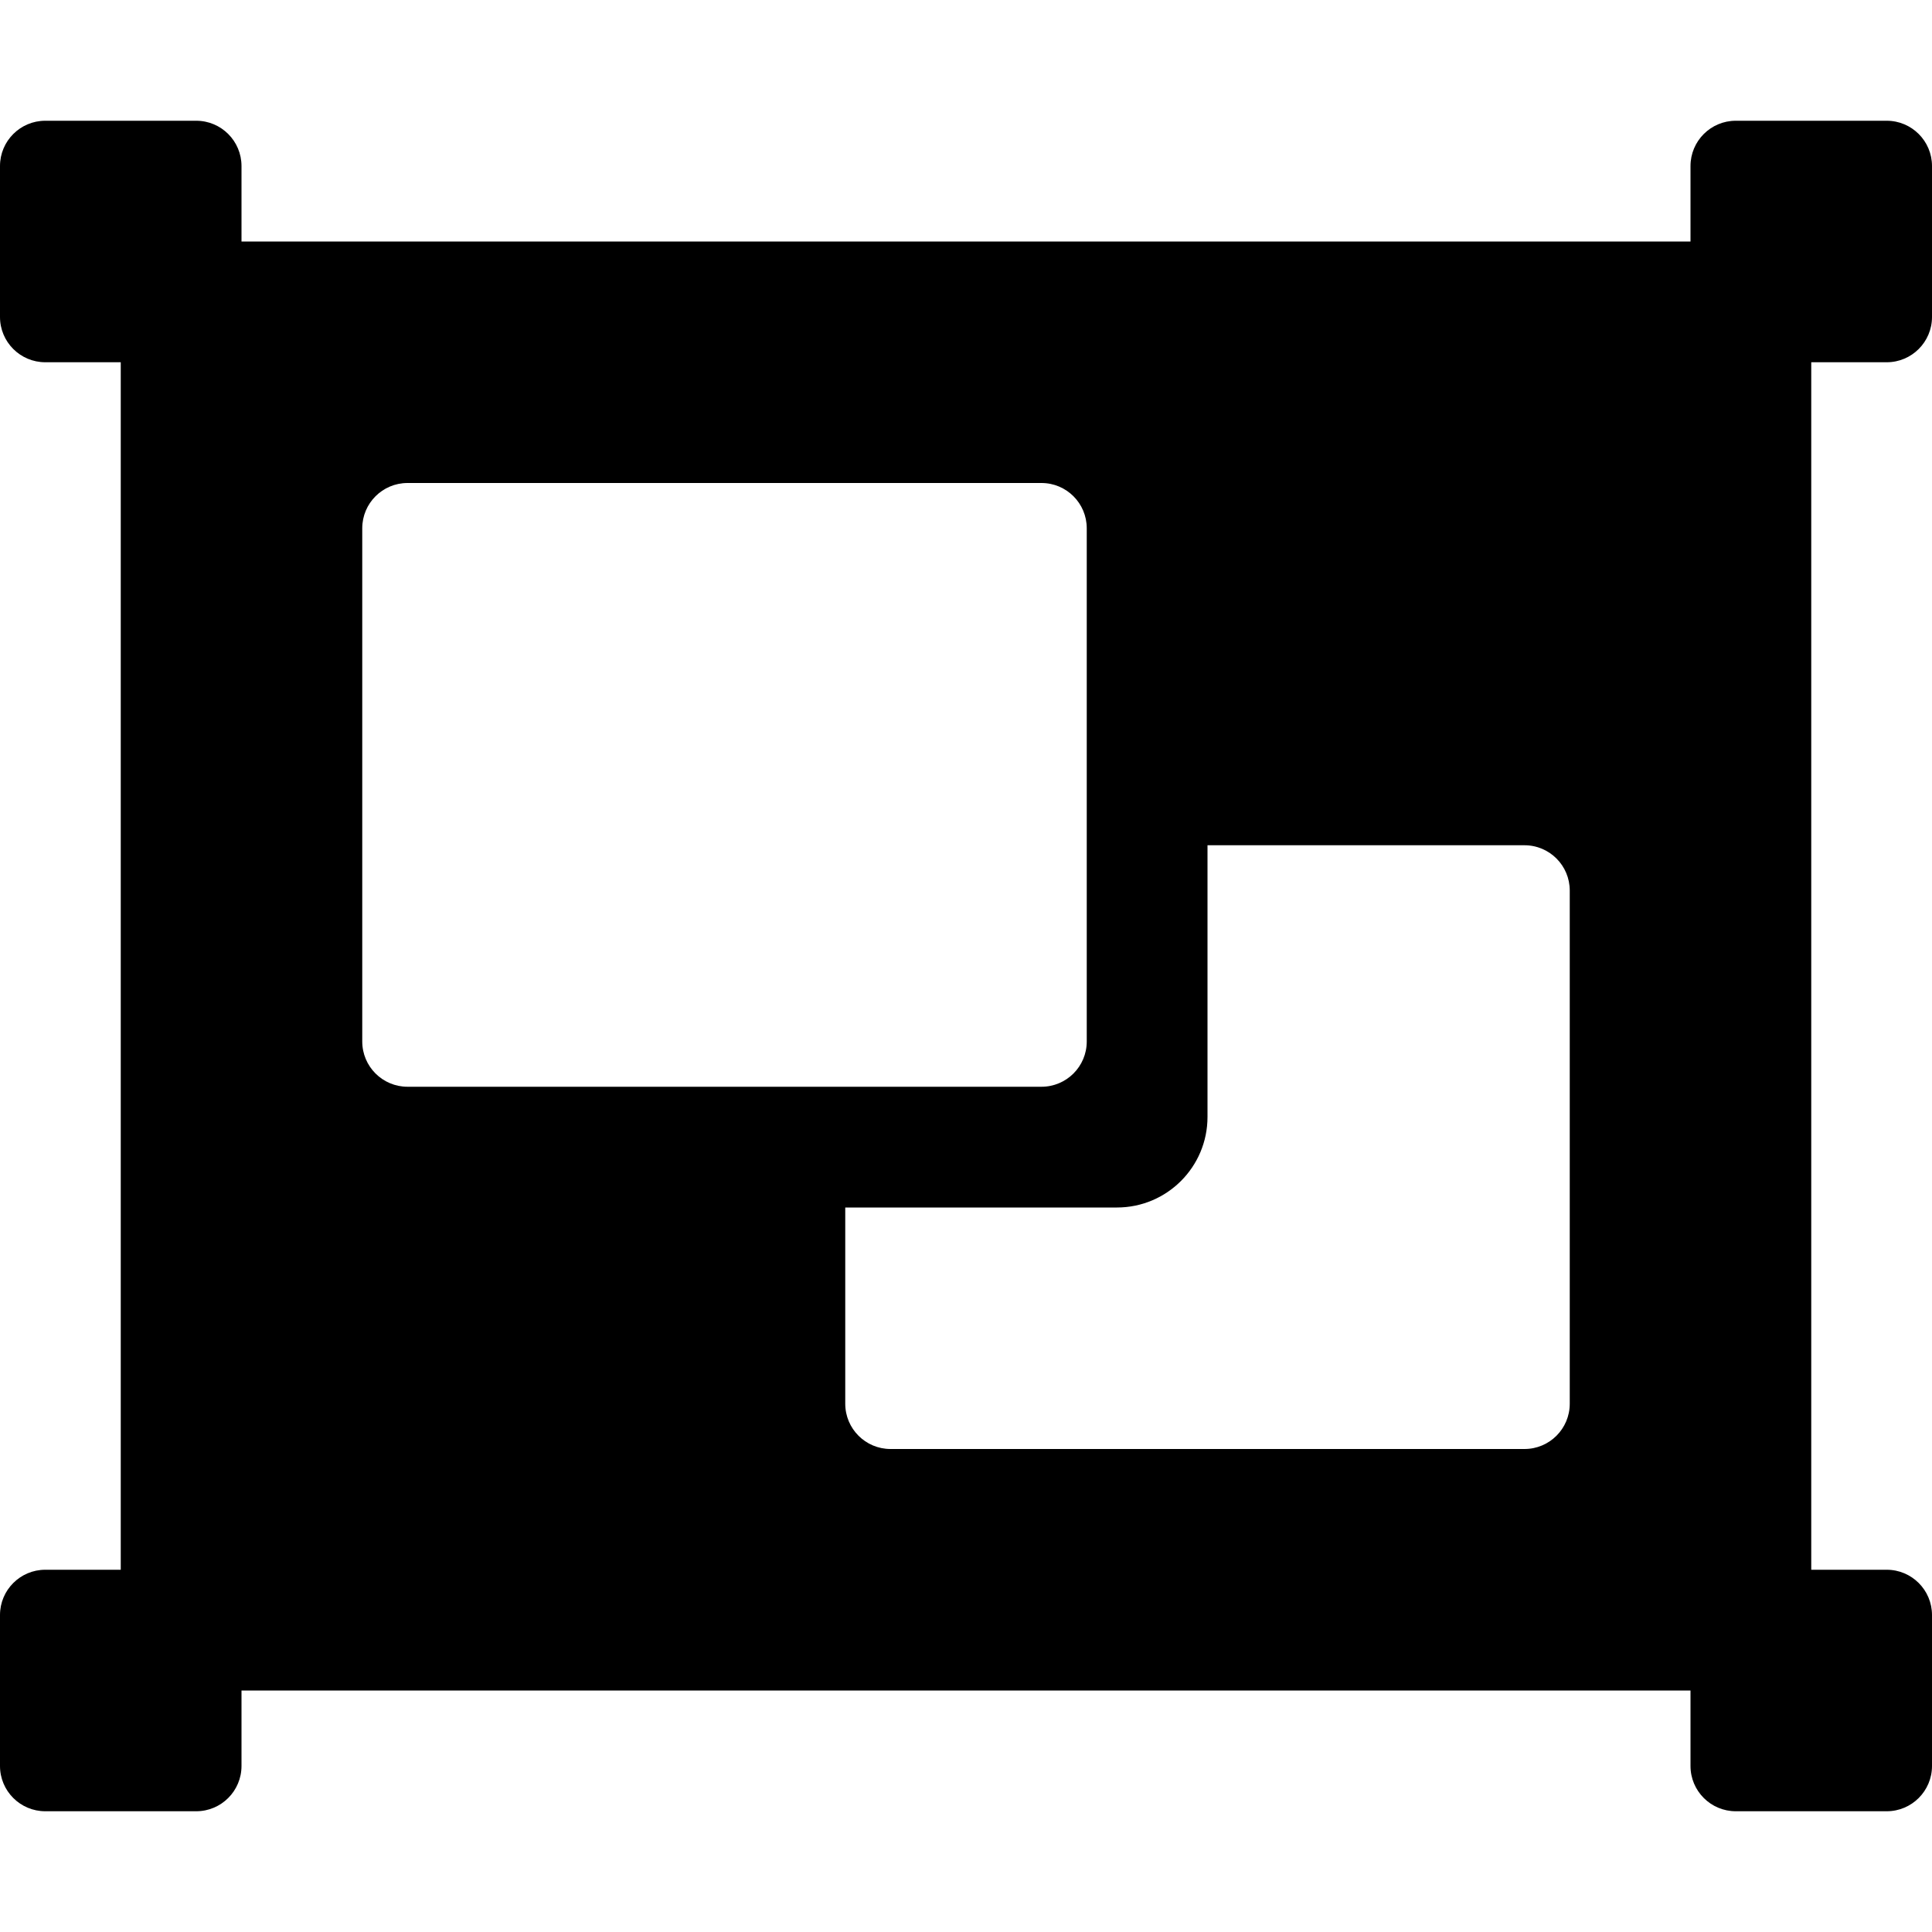
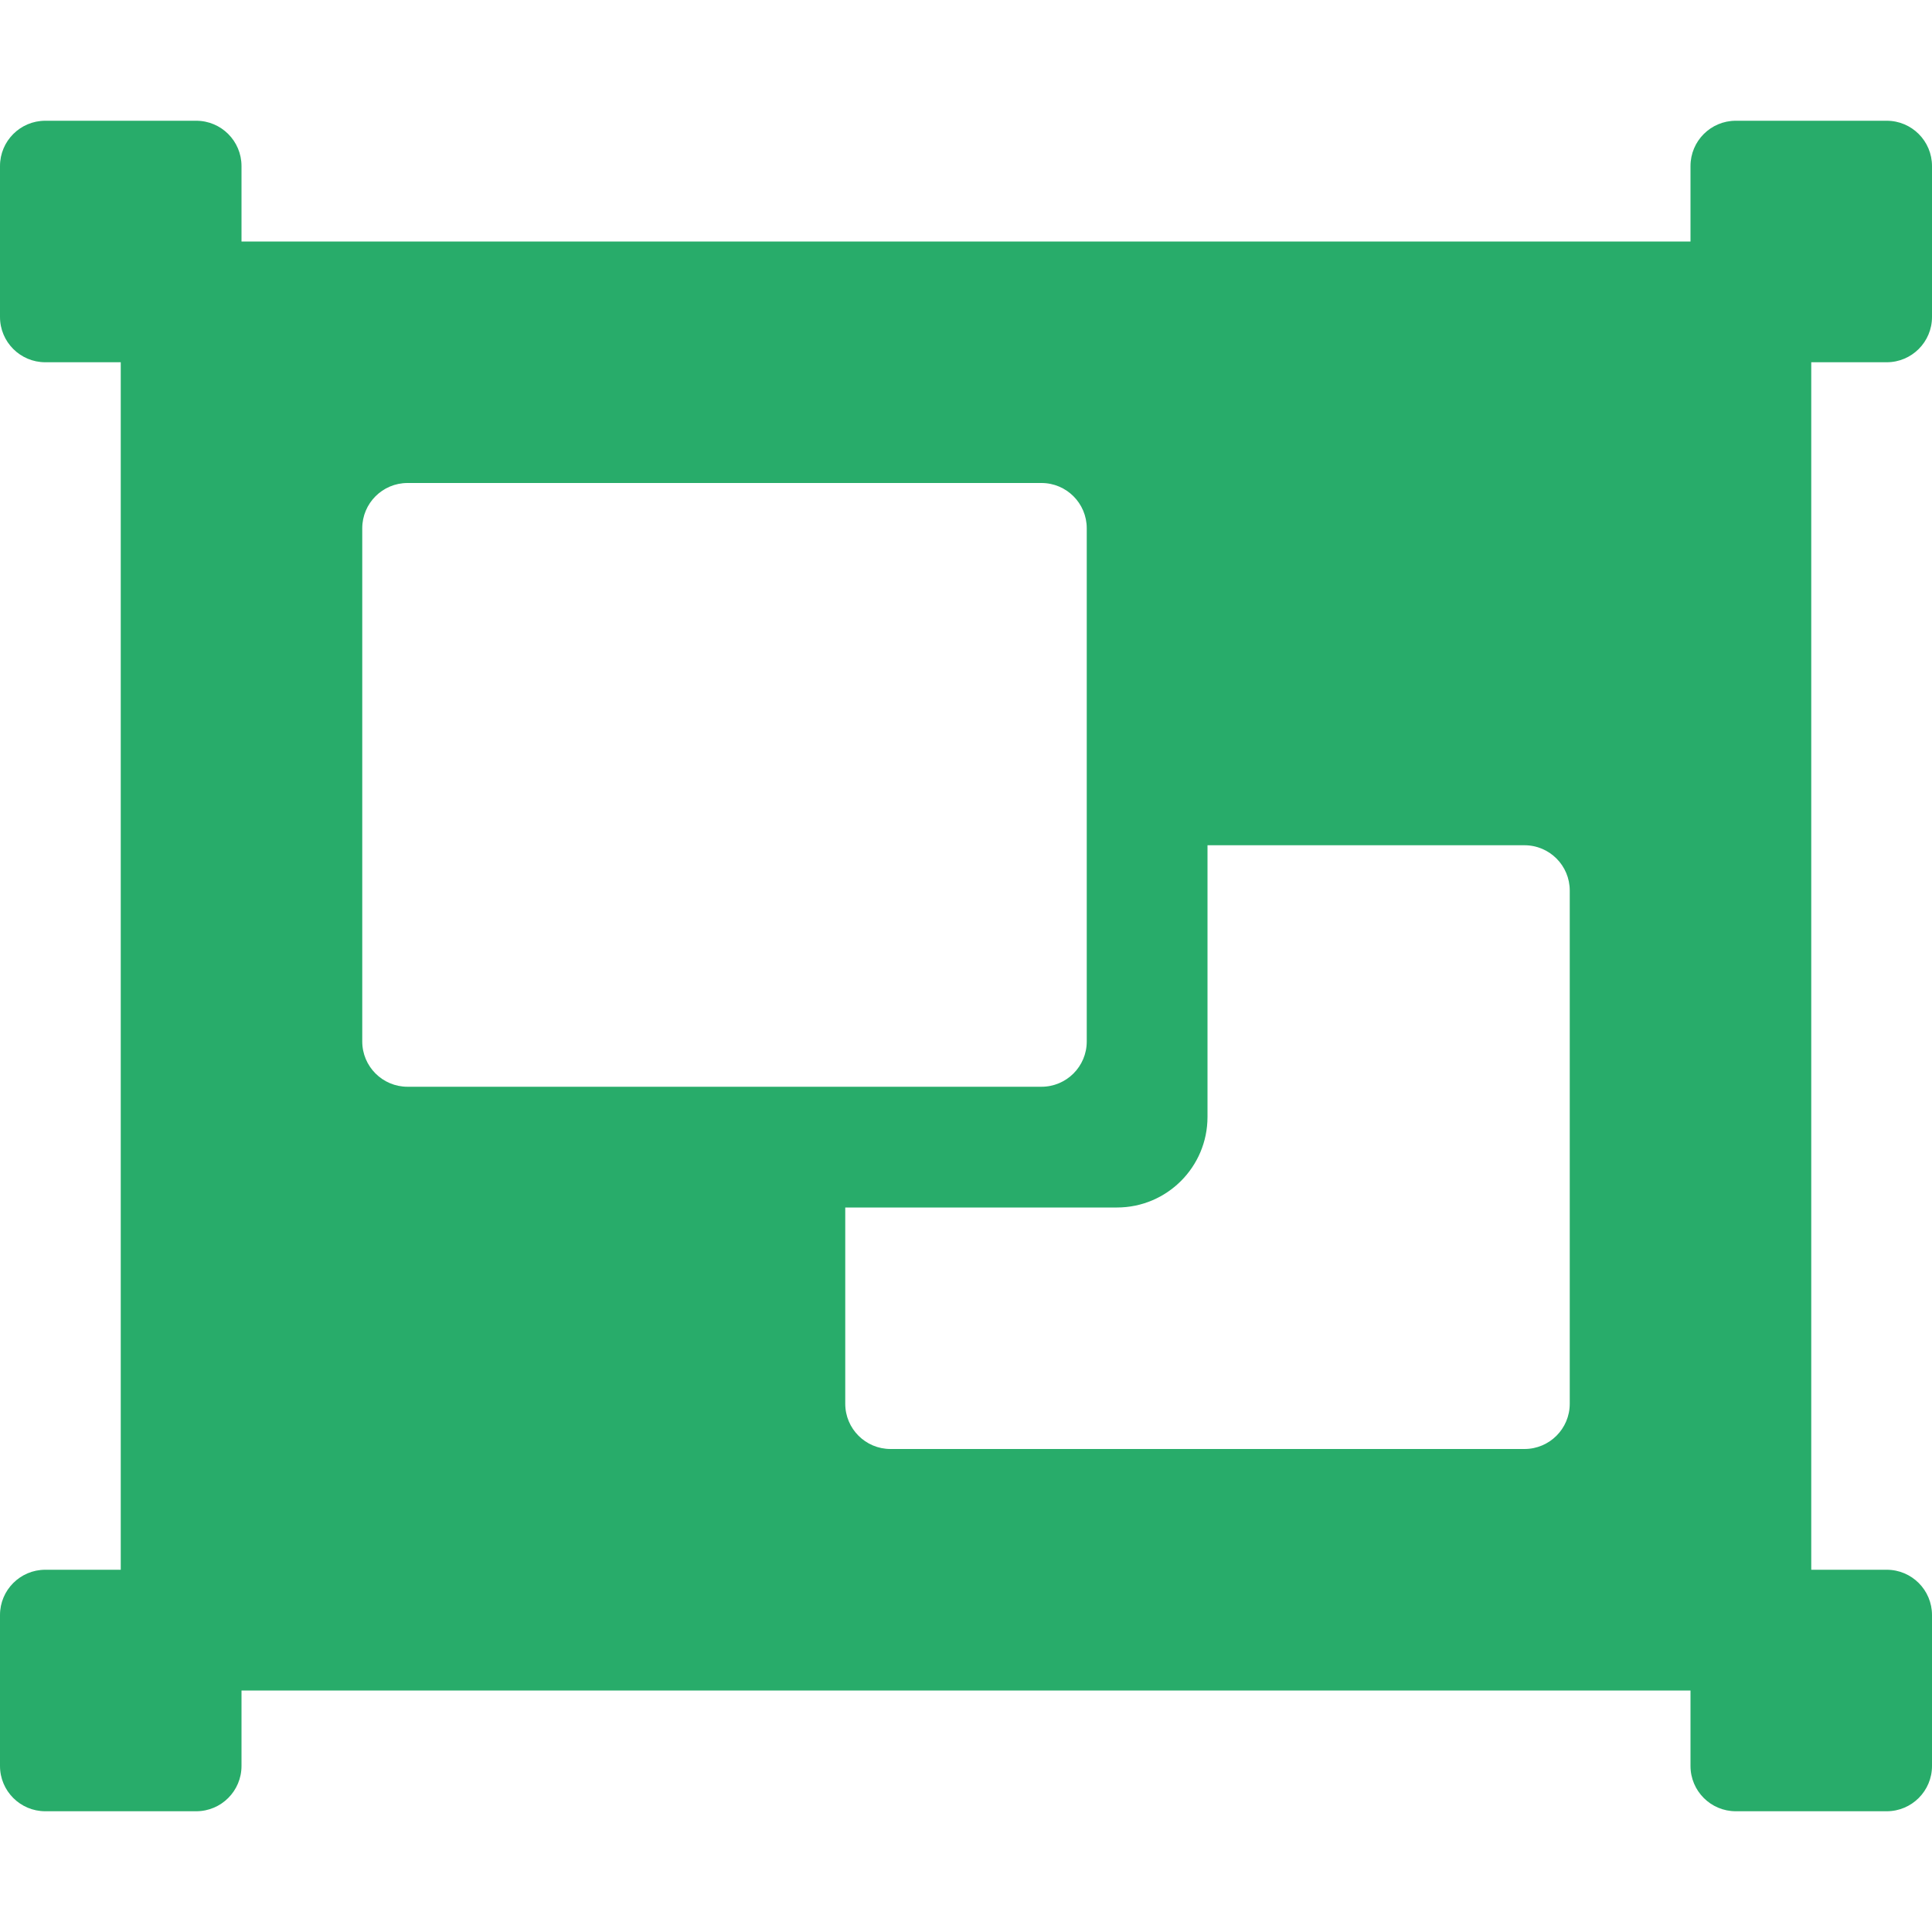
- <svg xmlns="http://www.w3.org/2000/svg" aria-hidden="true" focusable="false" data-prefix="fas" data-icon="object-group" class="svg-inline--fa fa-object-group fa-w-16" role="img" viewBox="0 0 512 512">
+ <svg xmlns="http://www.w3.org/2000/svg" color="rgb(40, 172, 106)" aria-hidden="true" focusable="false" data-prefix="fas" data-icon="object-group" class="svg-inline--fa fa-object-group fa-w-16" role="img" viewBox="0 0 512 512">
  <path fill="currentColor" d="M480 128V96h20c6.627 0 12-5.373 12-12V44c0-6.627-5.373-12-12-12h-40c-6.627 0-12 5.373-12 12v20H64V44c0-6.627-5.373-12-12-12H12C5.373 32 0 37.373 0 44v40c0 6.627 5.373 12 12 12h20v320H12c-6.627 0-12 5.373-12 12v40c0 6.627 5.373 12 12 12h40c6.627 0 12-5.373 12-12v-20h384v20c0 6.627 5.373 12 12 12h40c6.627 0 12-5.373 12-12v-40c0-6.627-5.373-12-12-12h-20V128zM96 276V140c0-6.627 5.373-12 12-12h168c6.627 0 12 5.373 12 12v136c0 6.627-5.373 12-12 12H108c-6.627 0-12-5.373-12-12zm320 96c0 6.627-5.373 12-12 12H236c-6.627 0-12-5.373-12-12v-52h72c13.255 0 24-10.745 24-24v-72h84c6.627 0 12 5.373 12 12v136z" />
</svg>
